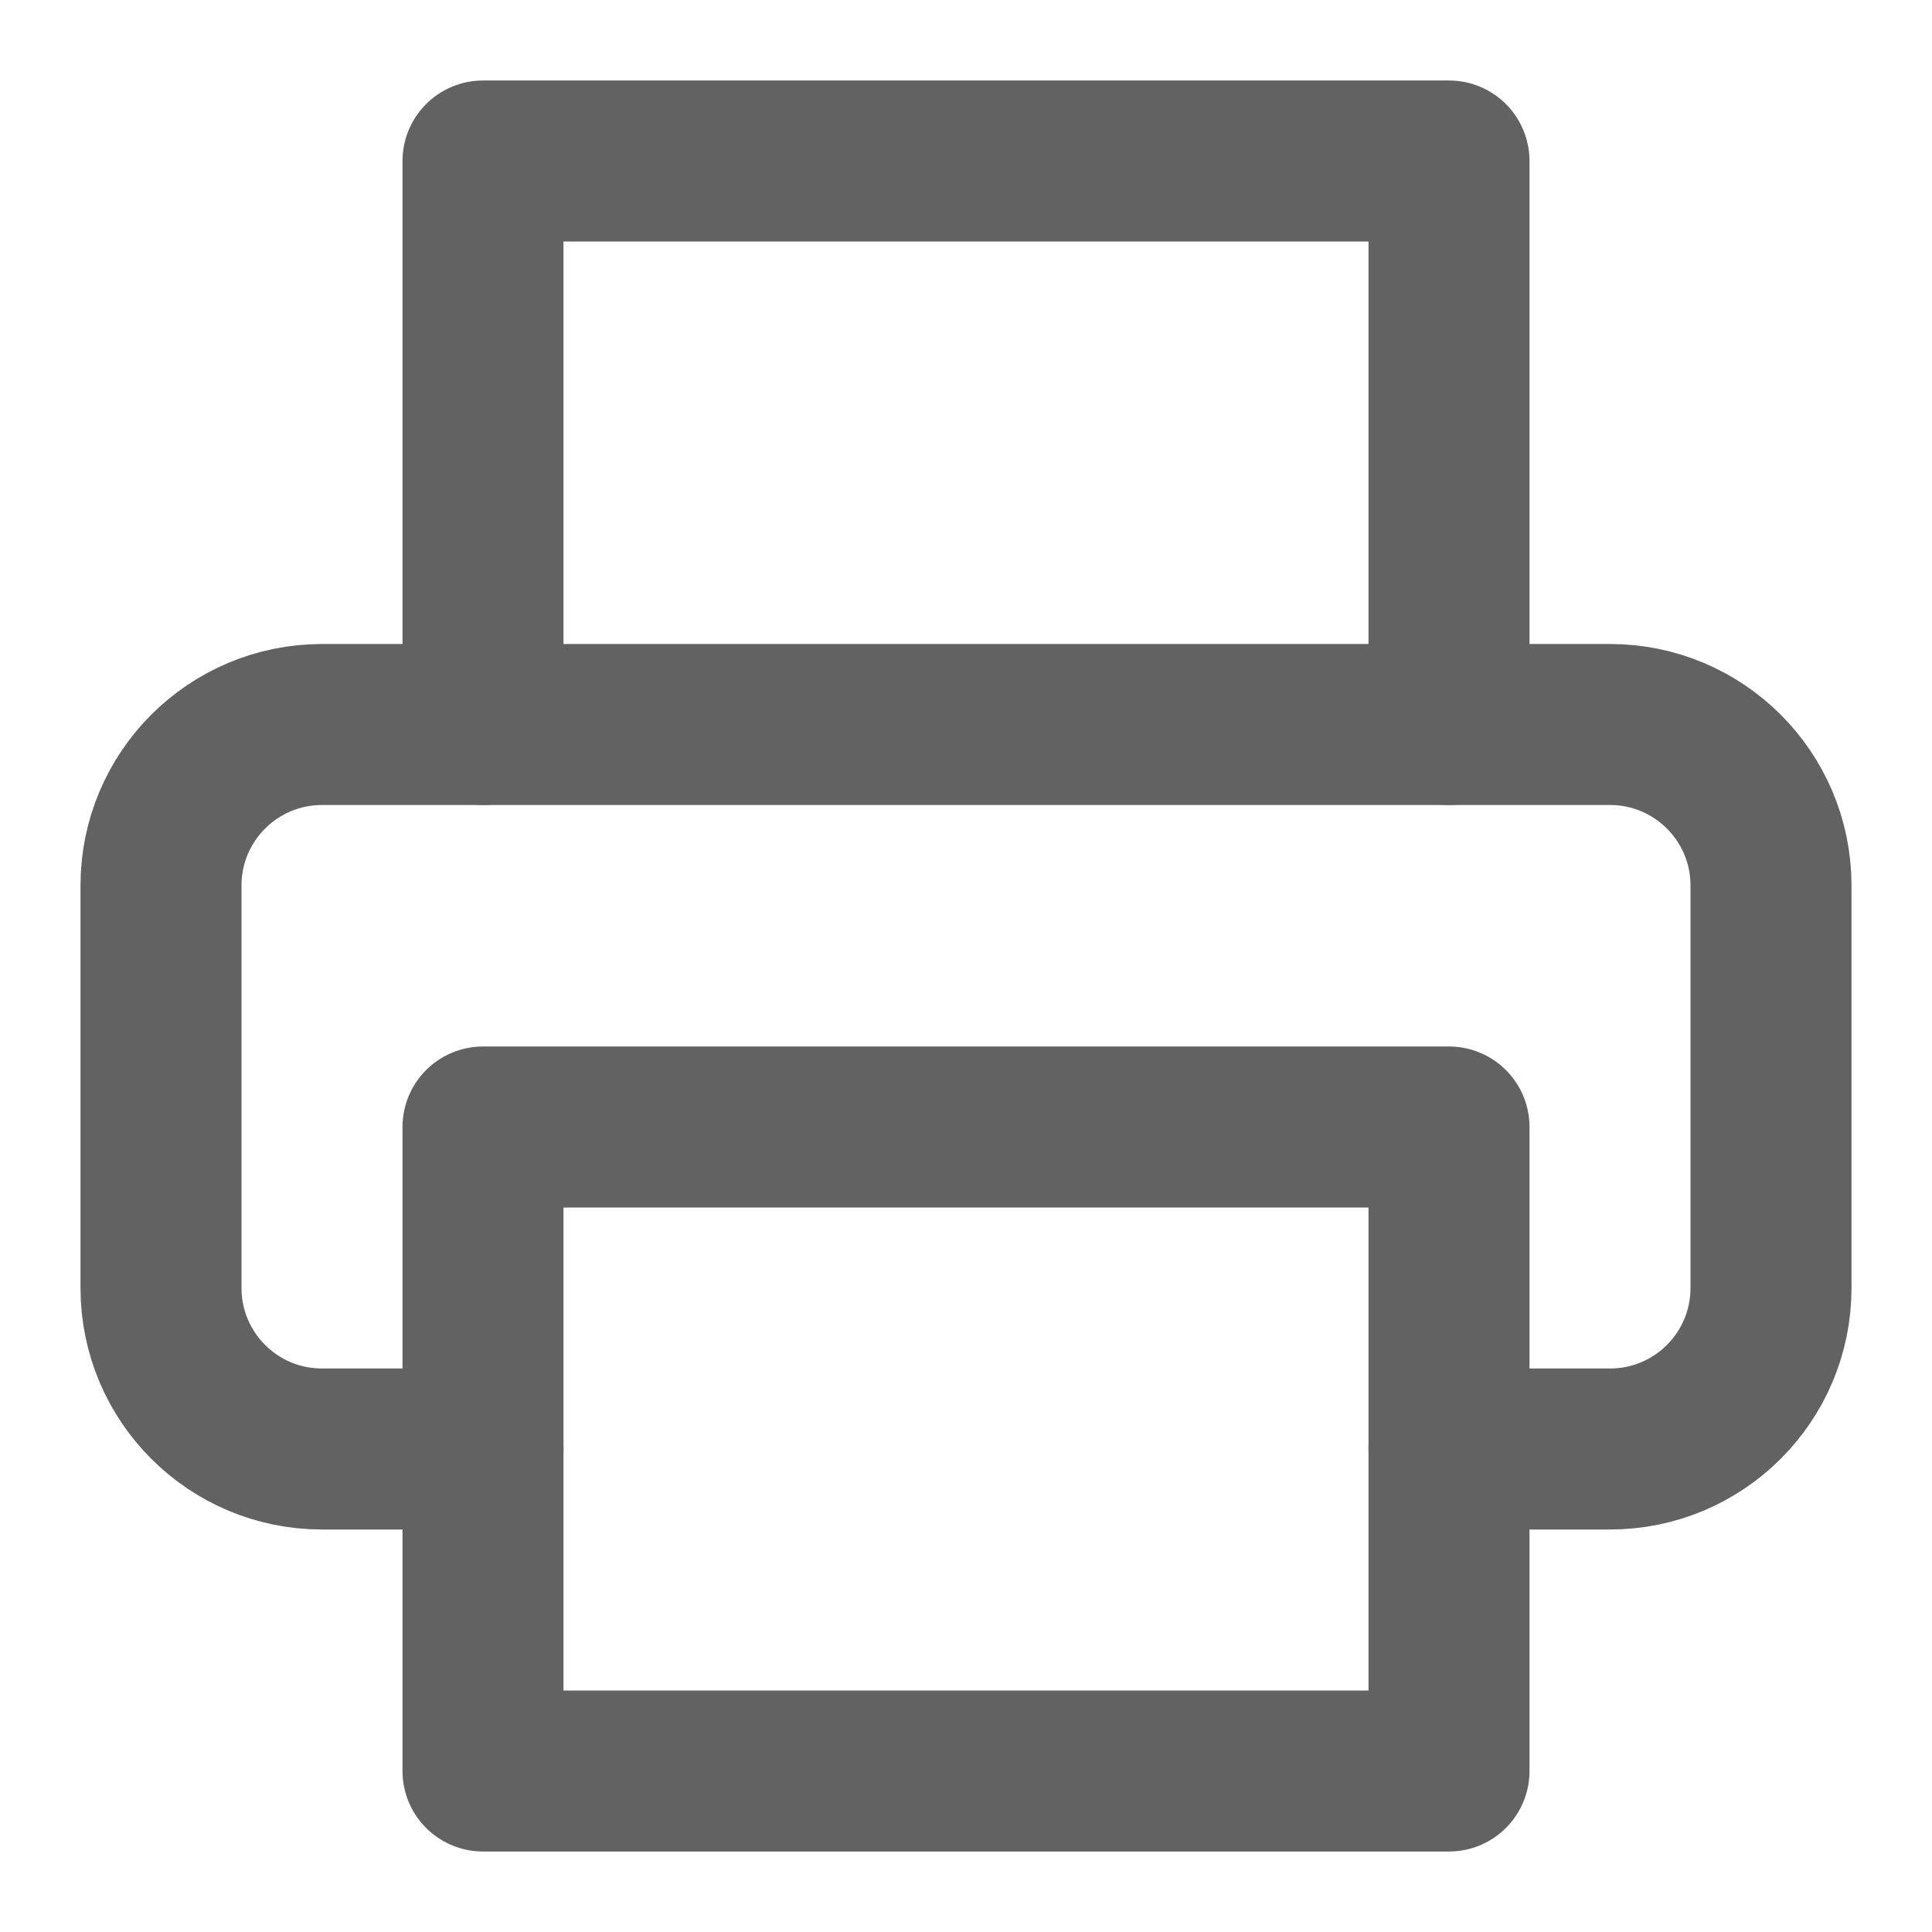
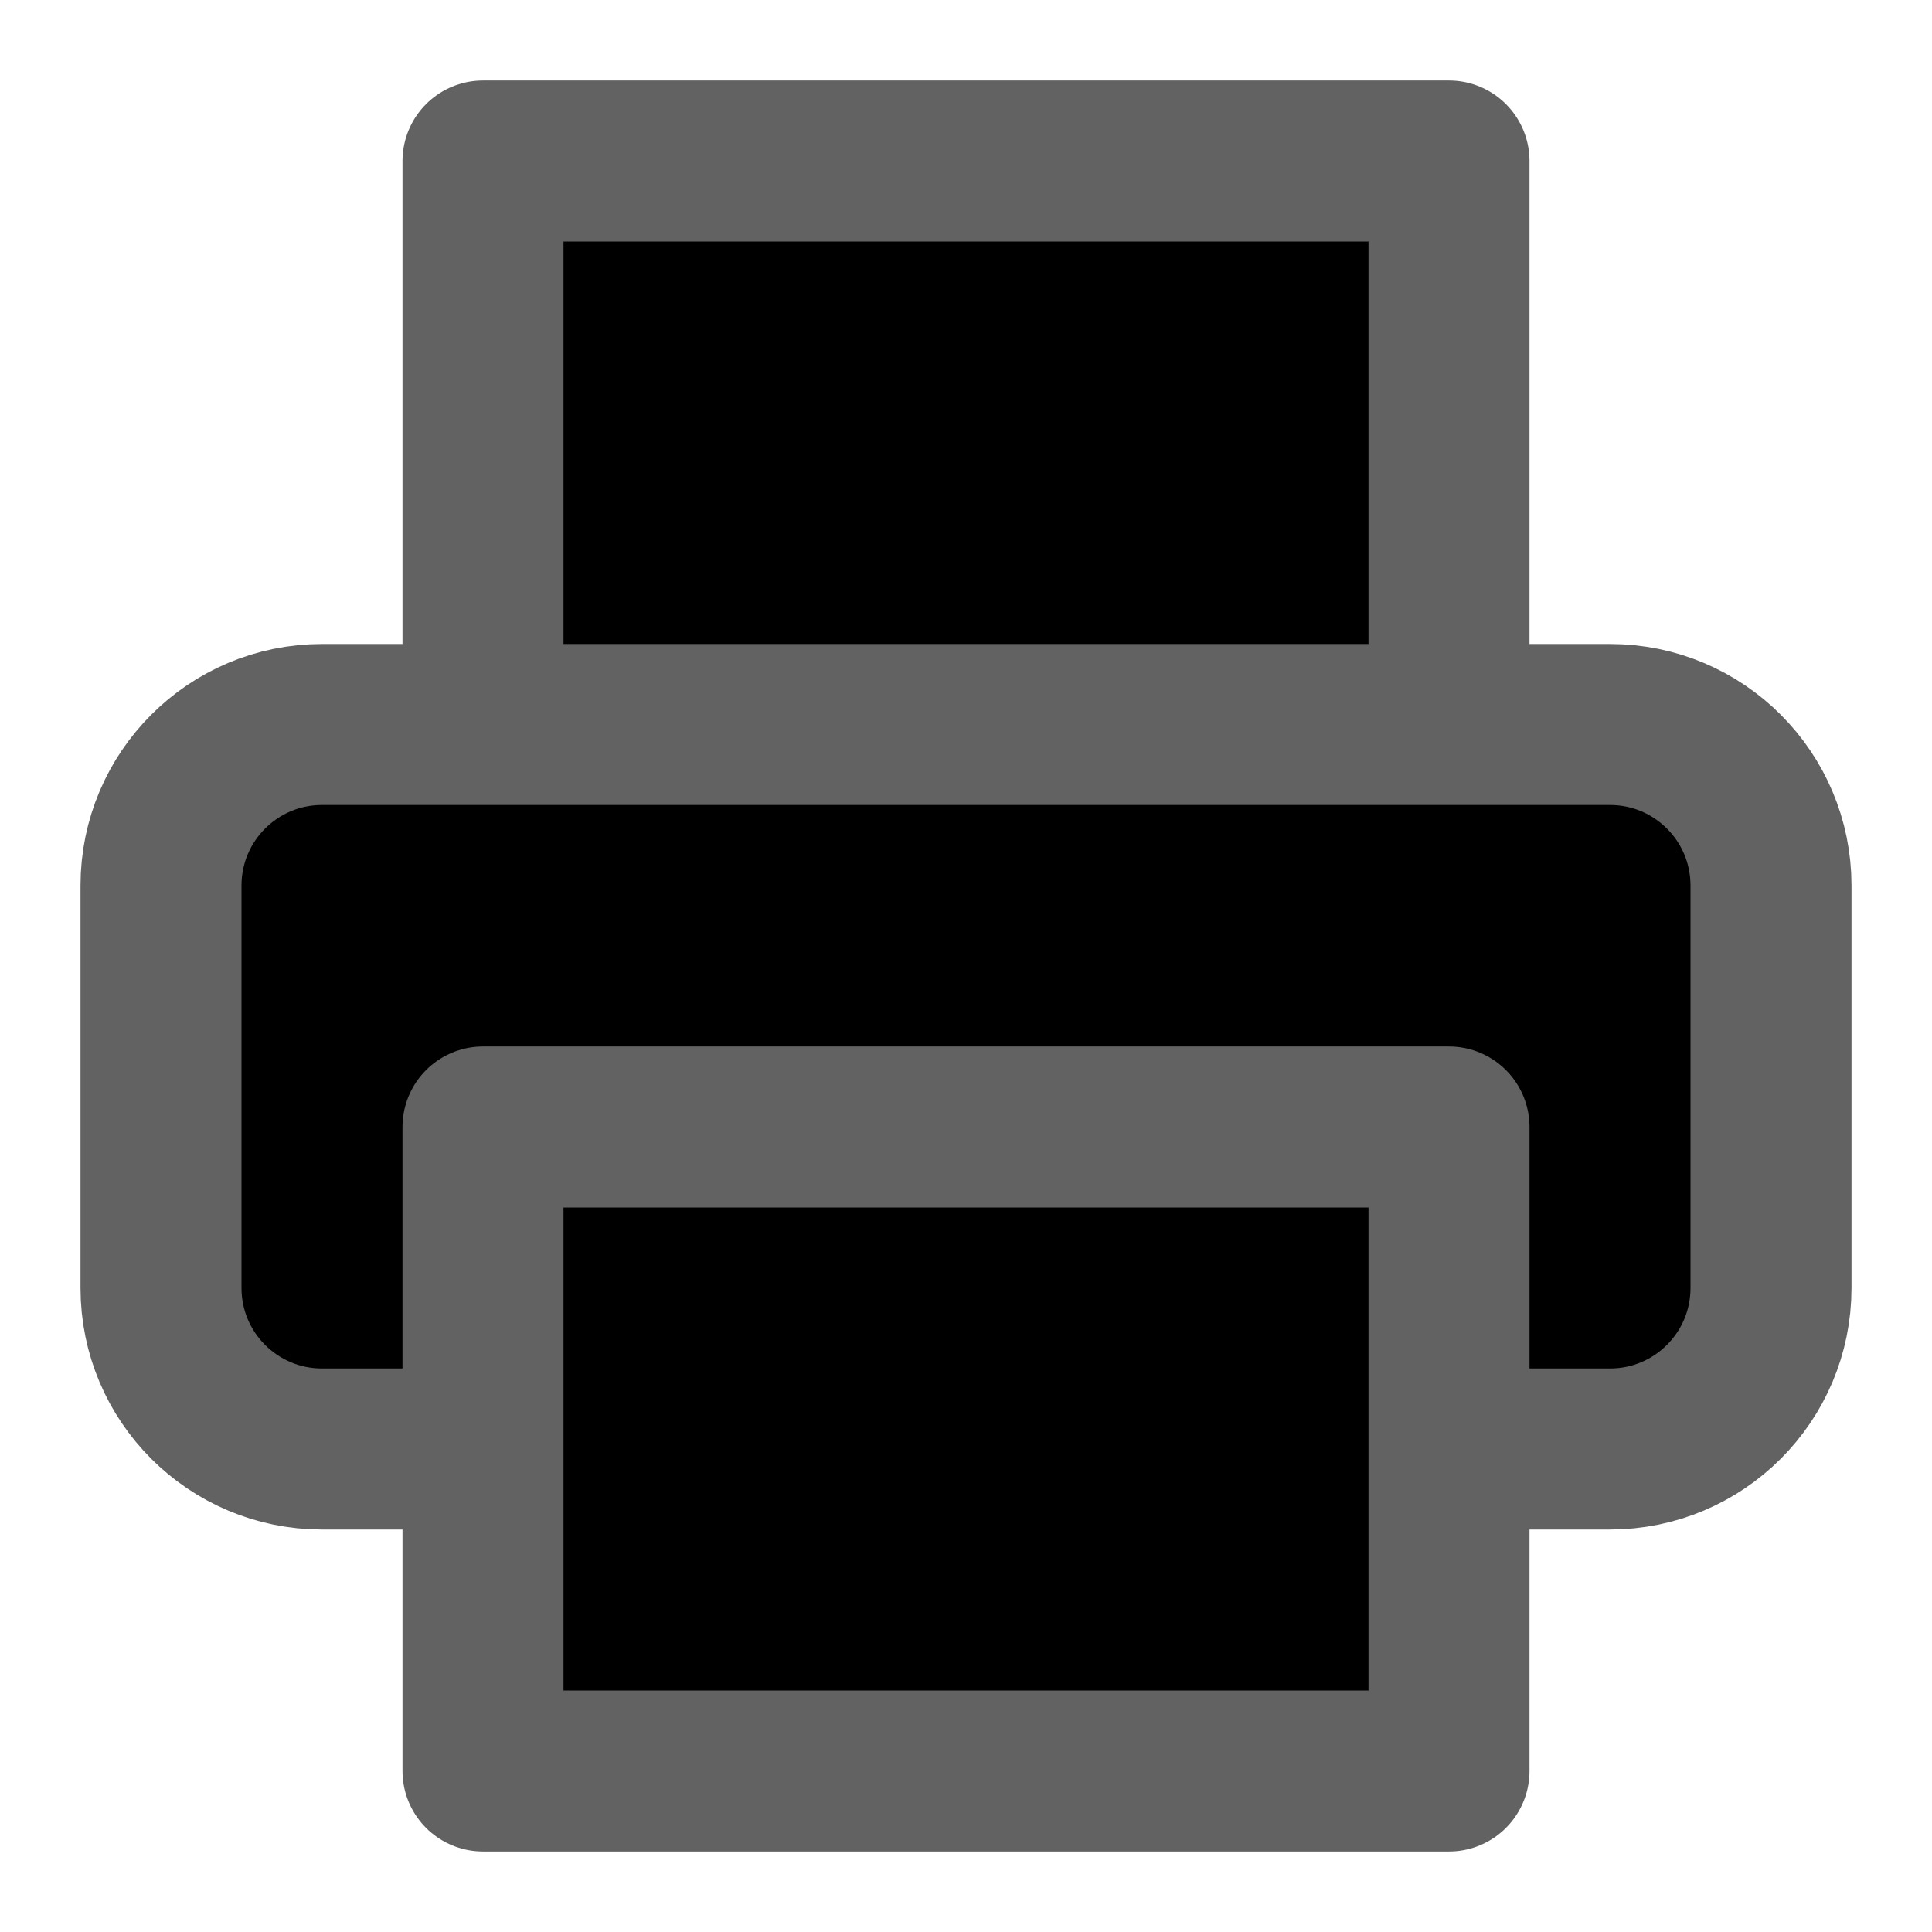
- <svg xmlns="http://www.w3.org/2000/svg" width="28" height="28" viewBox="0 0 24 24" fill="none" stroke="#626262" stroke-width="2" stroke-linecap="round" stroke-linejoin="round" class="feather feather-printer">
+ <svg xmlns="http://www.w3.org/2000/svg" width="28" height="28" viewBox="0 0 24 24" fill="black" stroke="#626262" stroke-width="2" stroke-linecap="round" stroke-linejoin="round" class="feather feather-printer">
  <polyline points="6 9 6 2 18 2 18 9" />
  <path d="M6 18H4a2 2 0 0 1-2-2v-5a2 2 0 0 1 2-2h16a2 2 0 0 1 2 2v5a2 2 0 0 1-2 2h-2" />
  <rect x="6" y="14" width="12" height="8" />
</svg>
